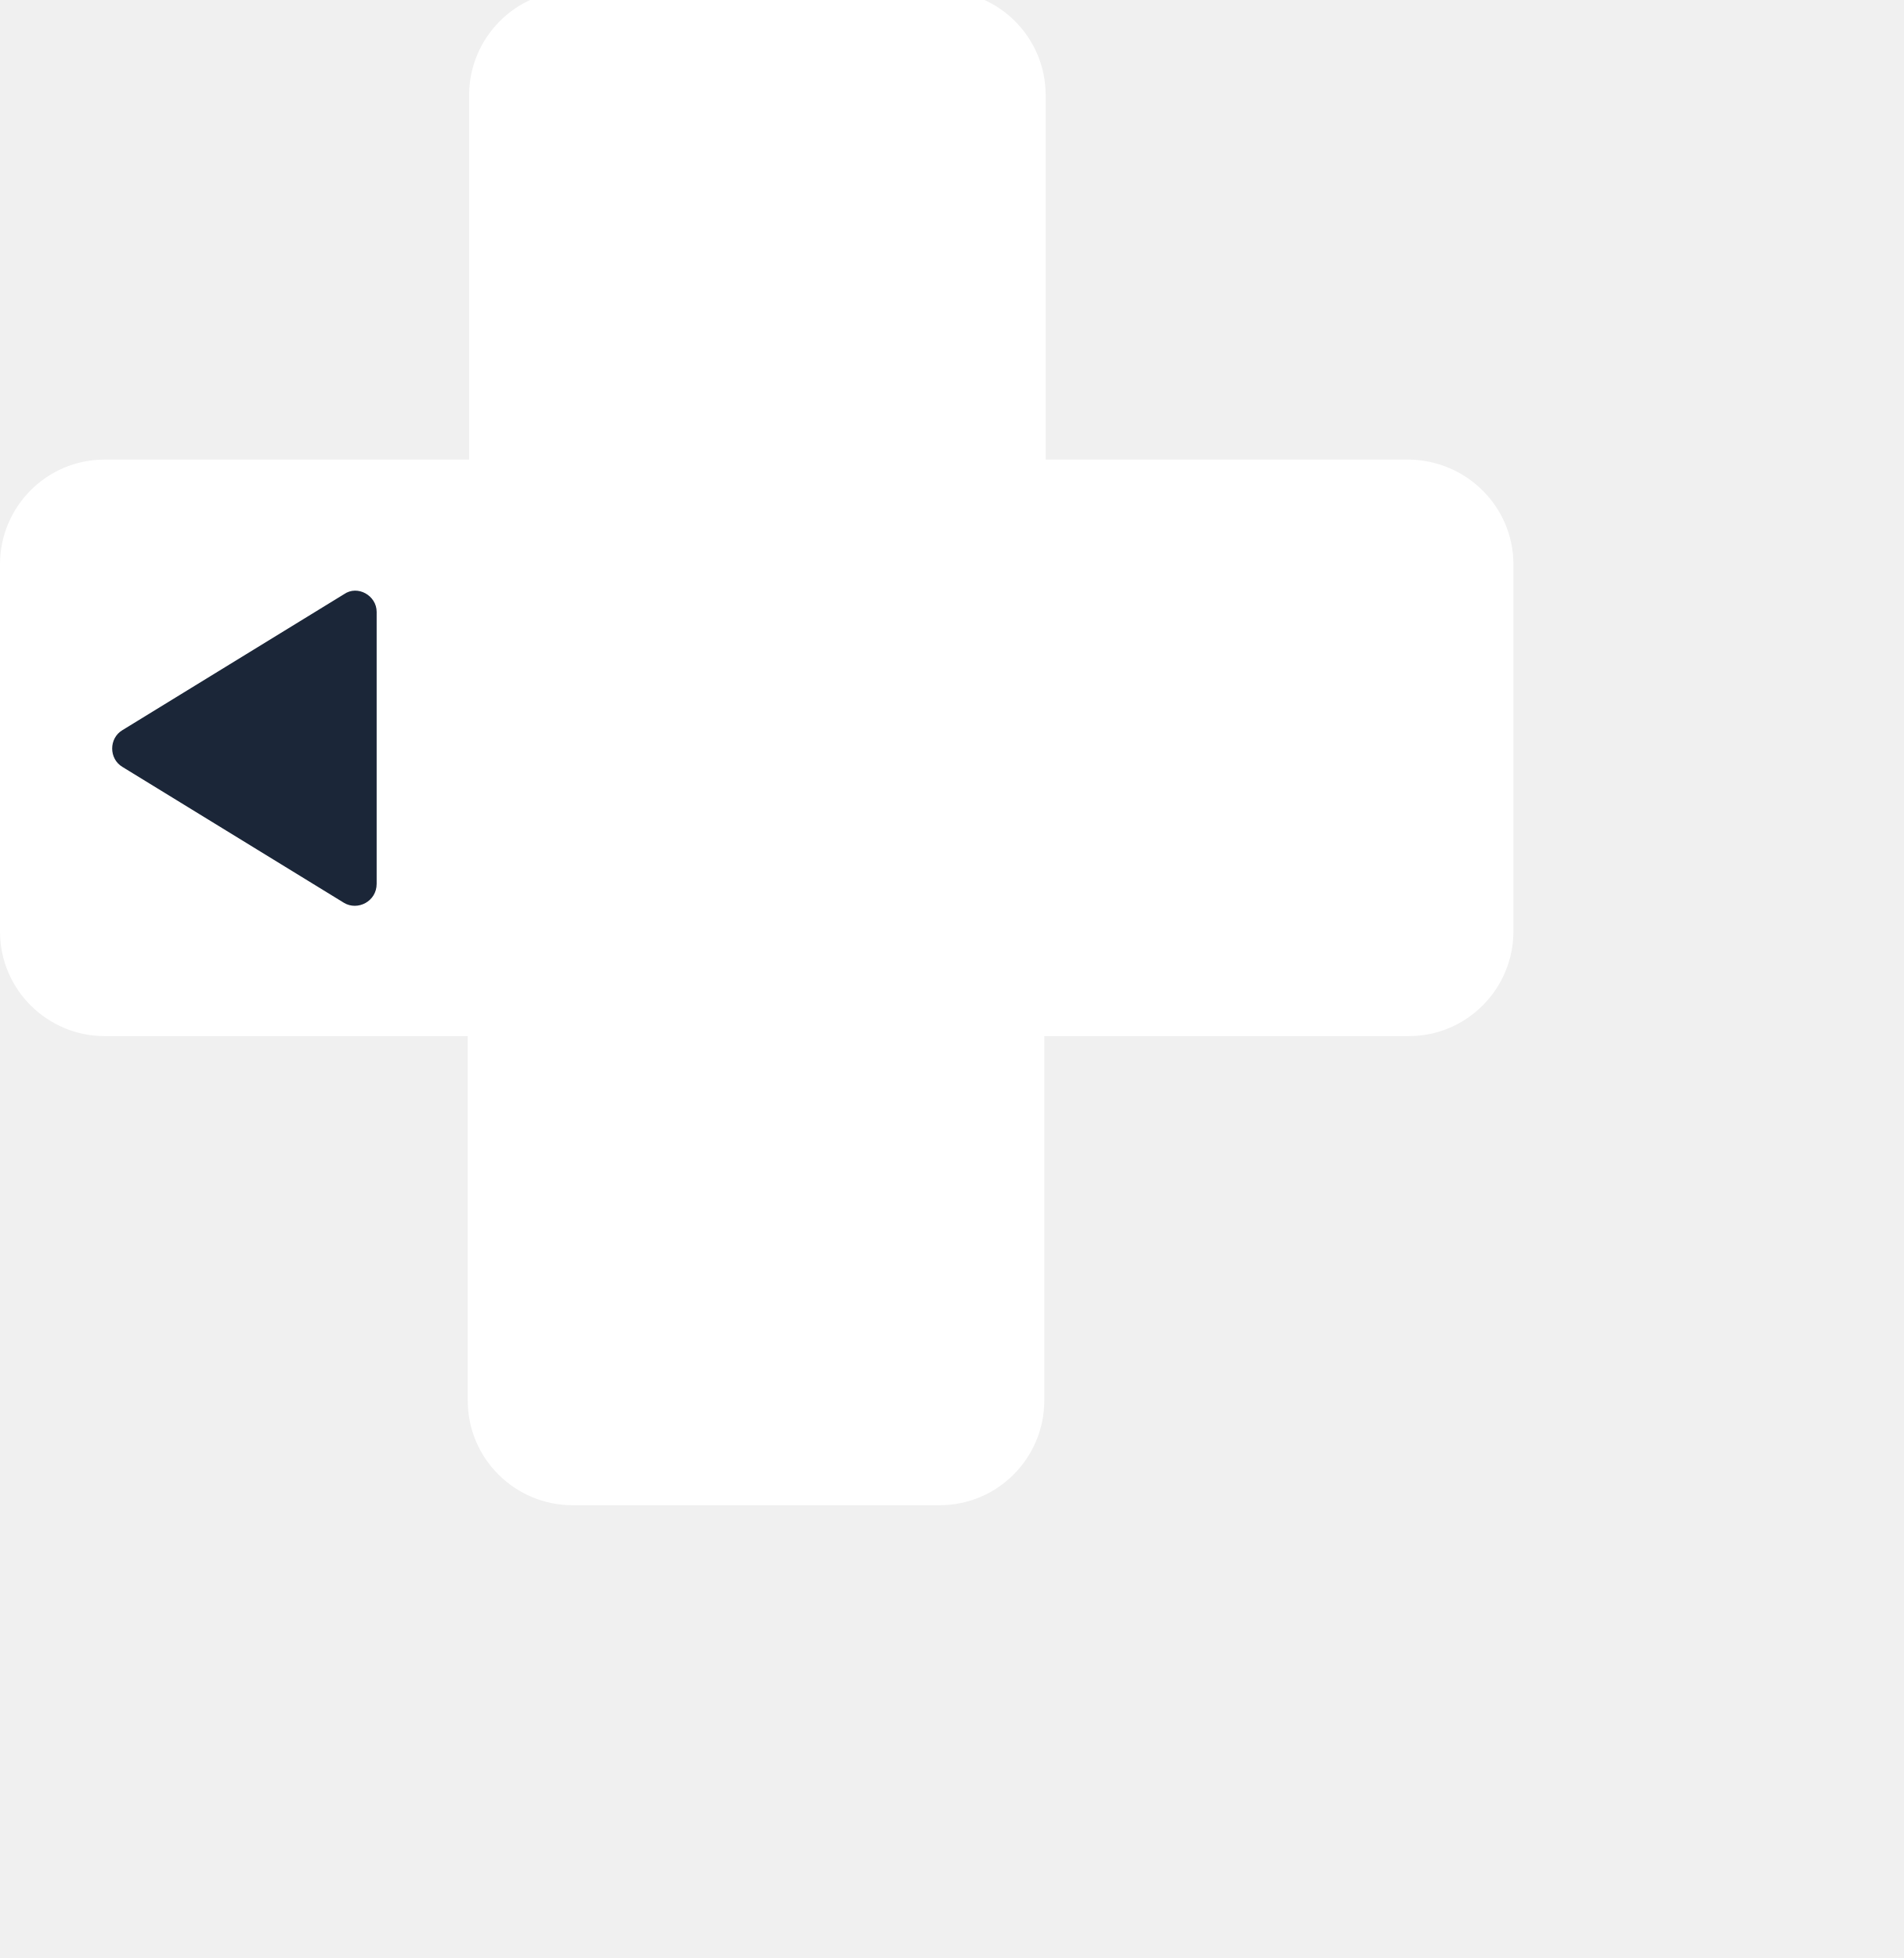
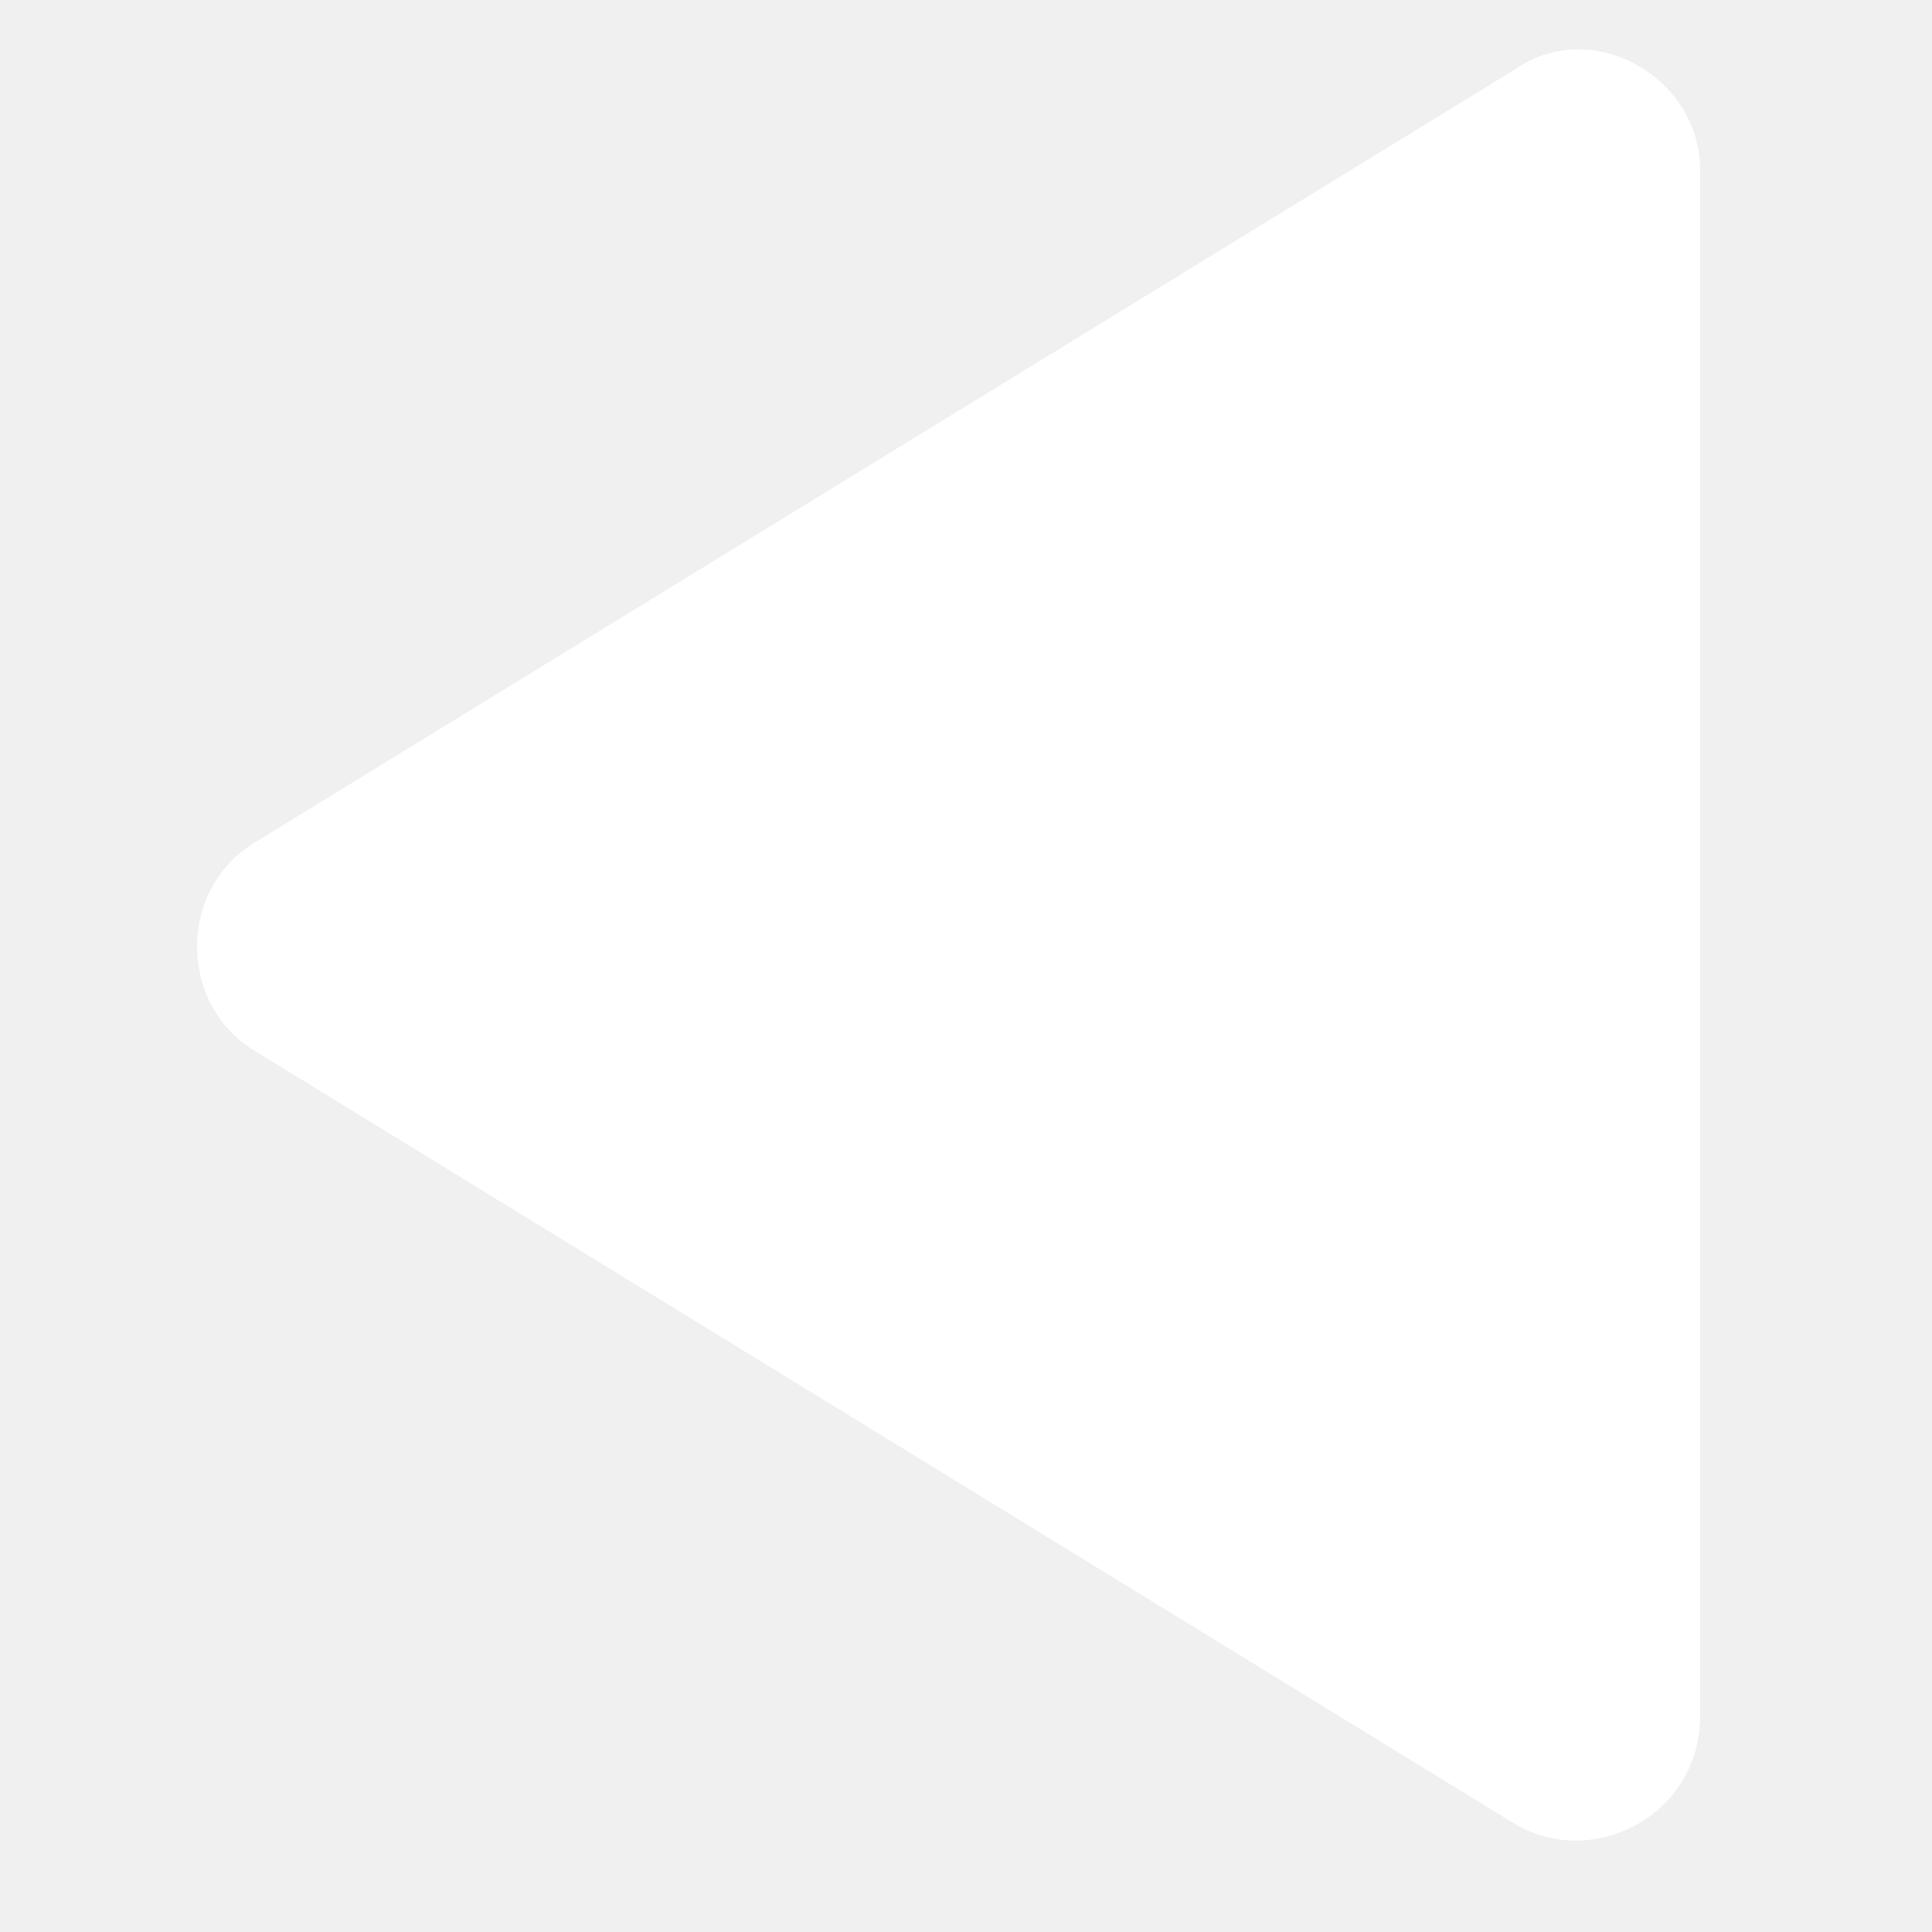
- <svg xmlns="http://www.w3.org/2000/svg" version="1.1" viewBox="1129.3 574.2 140 144">
+ <svg xmlns="http://www.w3.org/2000/svg" version="1.1" viewBox="1135 617 25 25">
  <style type="text/css">
	.st1{fill:#FFFFFF;}
- 	.st0{fill:#1B2638;}
</style>
  <g>
-     <path class="st1" d="M1240.6,615.7v27c0,4.2-3.4,7.7-7.7,7.7h-26.8v26.8c0,4.2-3.4,7.7-7.7,7.7h-27c-4.2,0-7.7-3.4-7.7-7.7v-26.8   H1137c-4.2,0-7.7-3.4-7.7-7.7v-27c0-4.2,3.4-7.7,7.7-7.7h26.8v-26.8c0-4.2,3.4-7.7,7.7-7.7h27c4.2,0,7.7,3.4,7.7,7.7v26.8h26.8   C1237.2,608.1,1240.6,611.5,1240.6,615.7z" />
-     <path class="st0" d="M1157,619.2v20c0,1.3-1.4,2-2.4,1.4l-16.3-10c-1-0.6-1-2.1,0-2.7l16.3-10C1155.6,617.2,1157,618,1157,619.2z" />
+     <path class="st1" d="M1157,619.2v20c0,1.3-1.4,2-2.4,1.4l-16.3-10c-1-0.6-1-2.1,0-2.7l16.3-10C1155.6,617.2,1157,618,1157,619.2z" />
  </g>
</svg>
